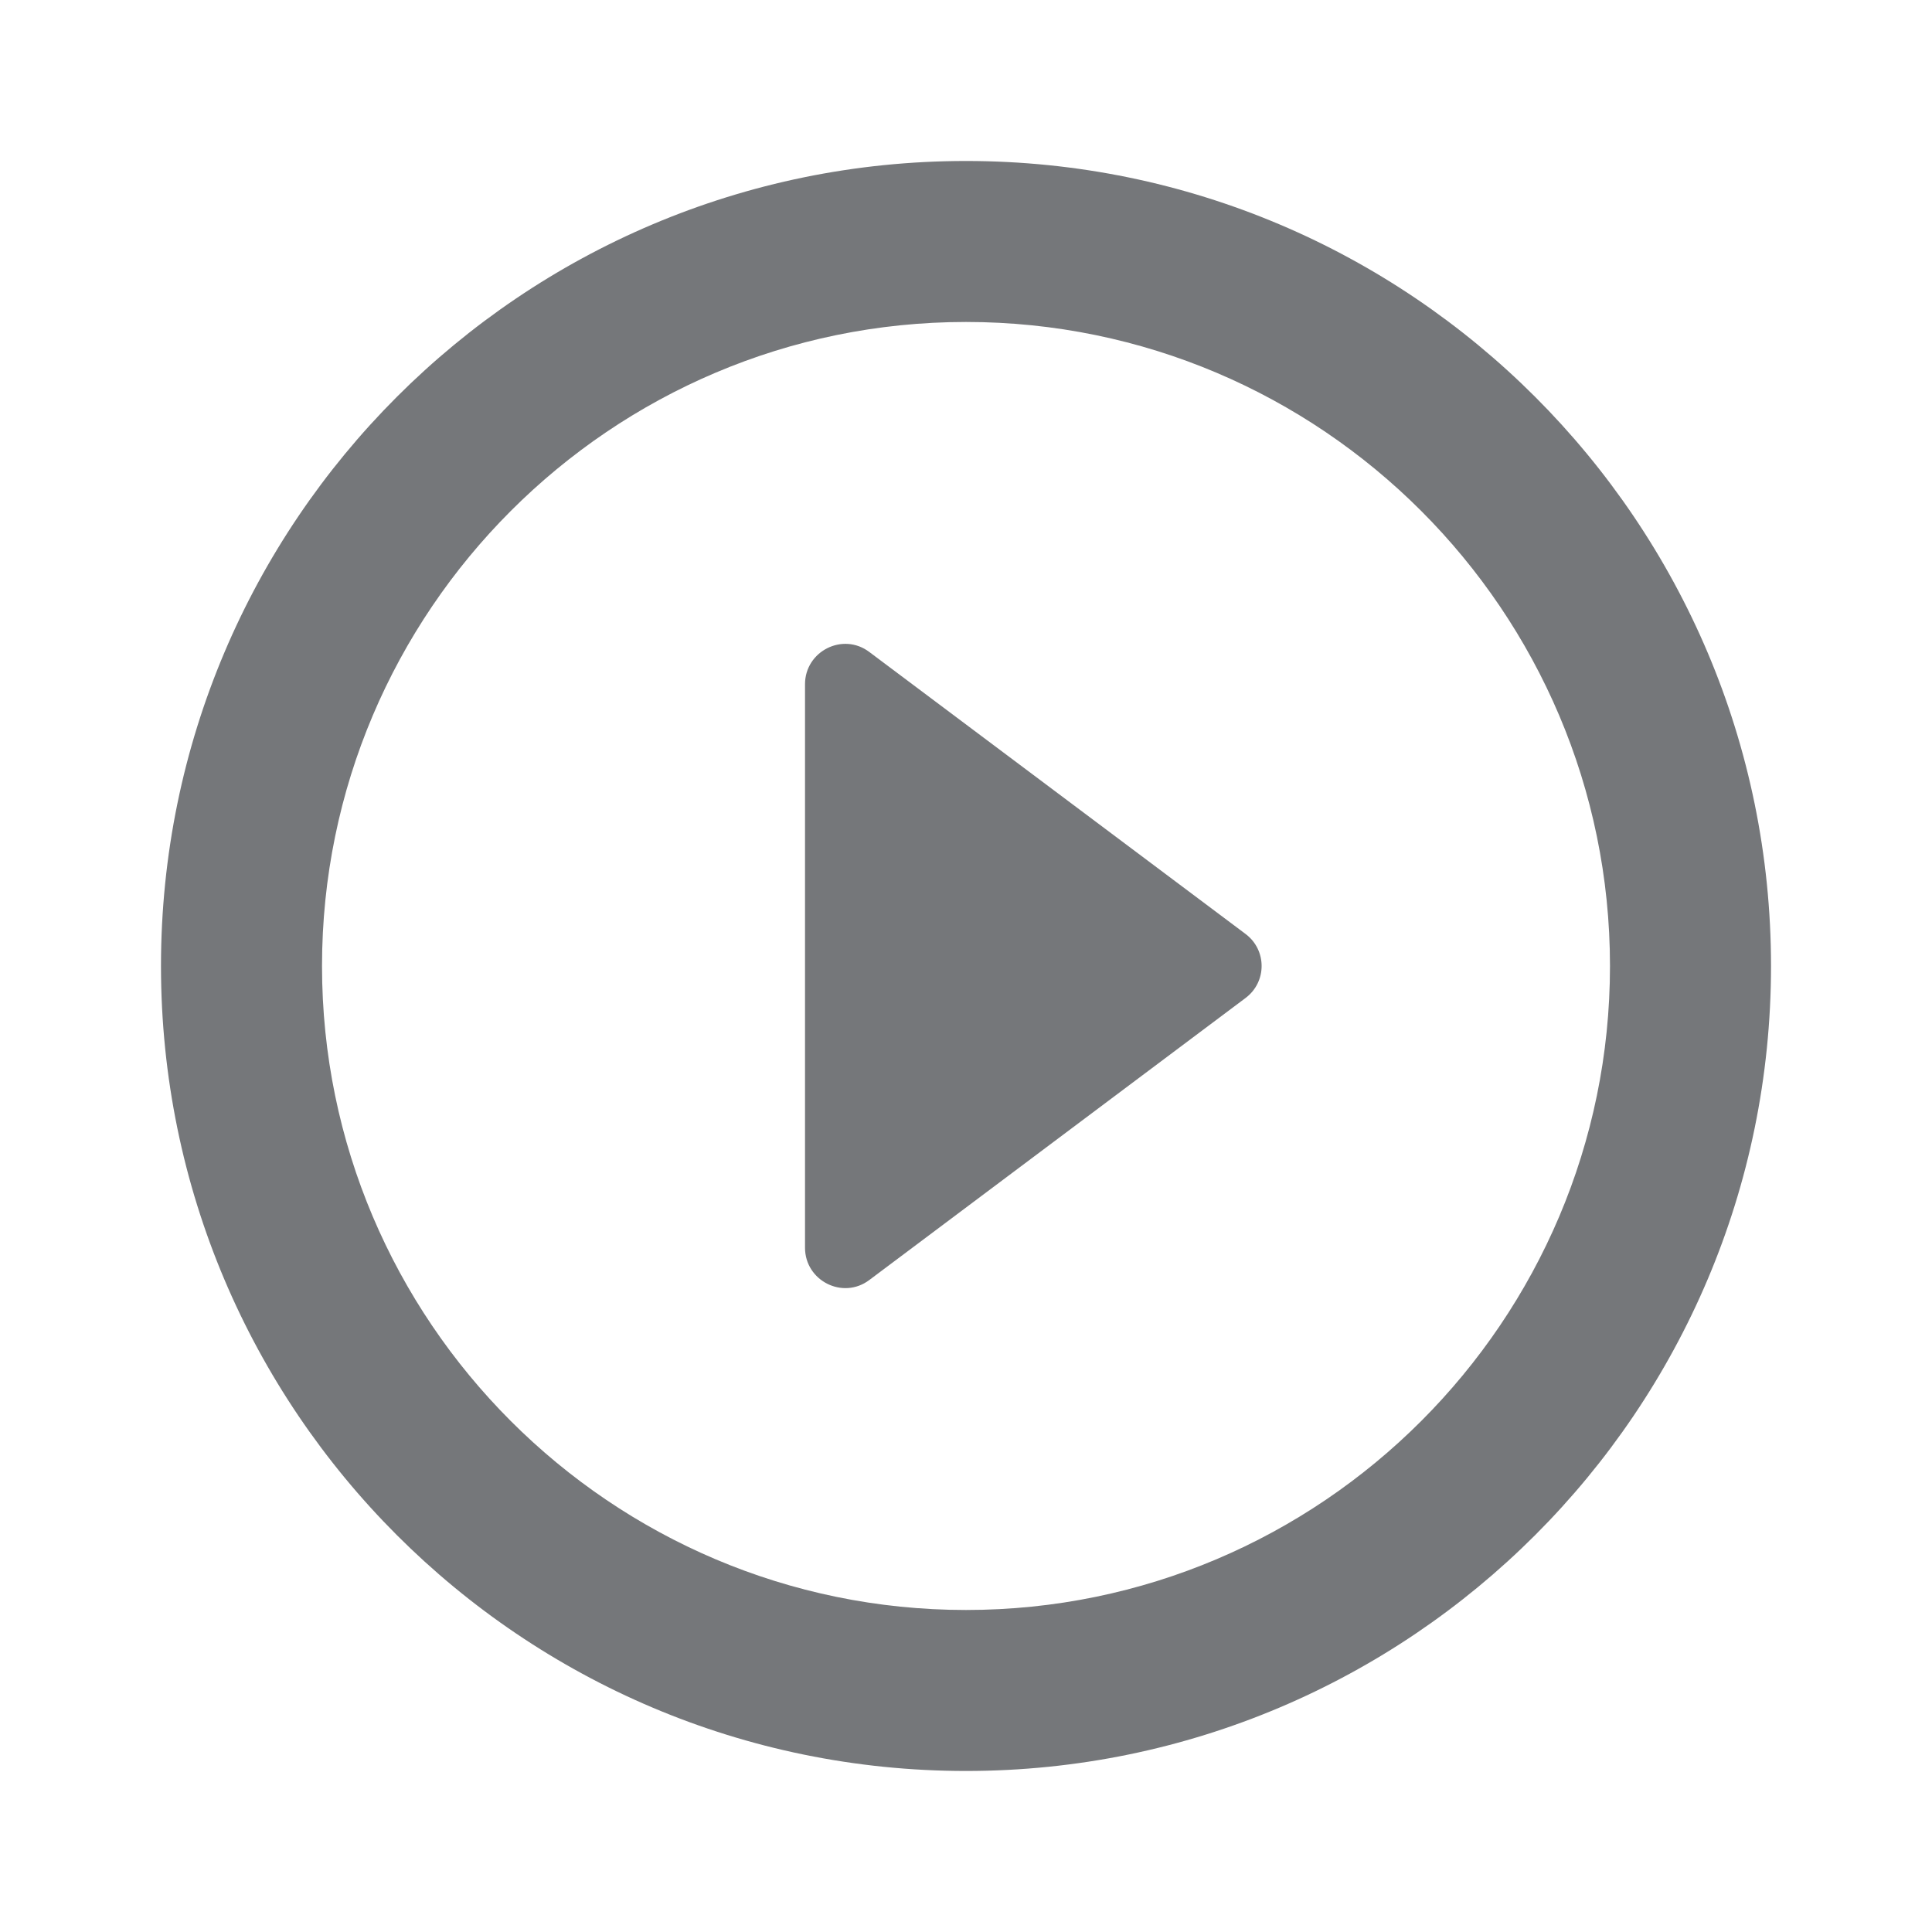
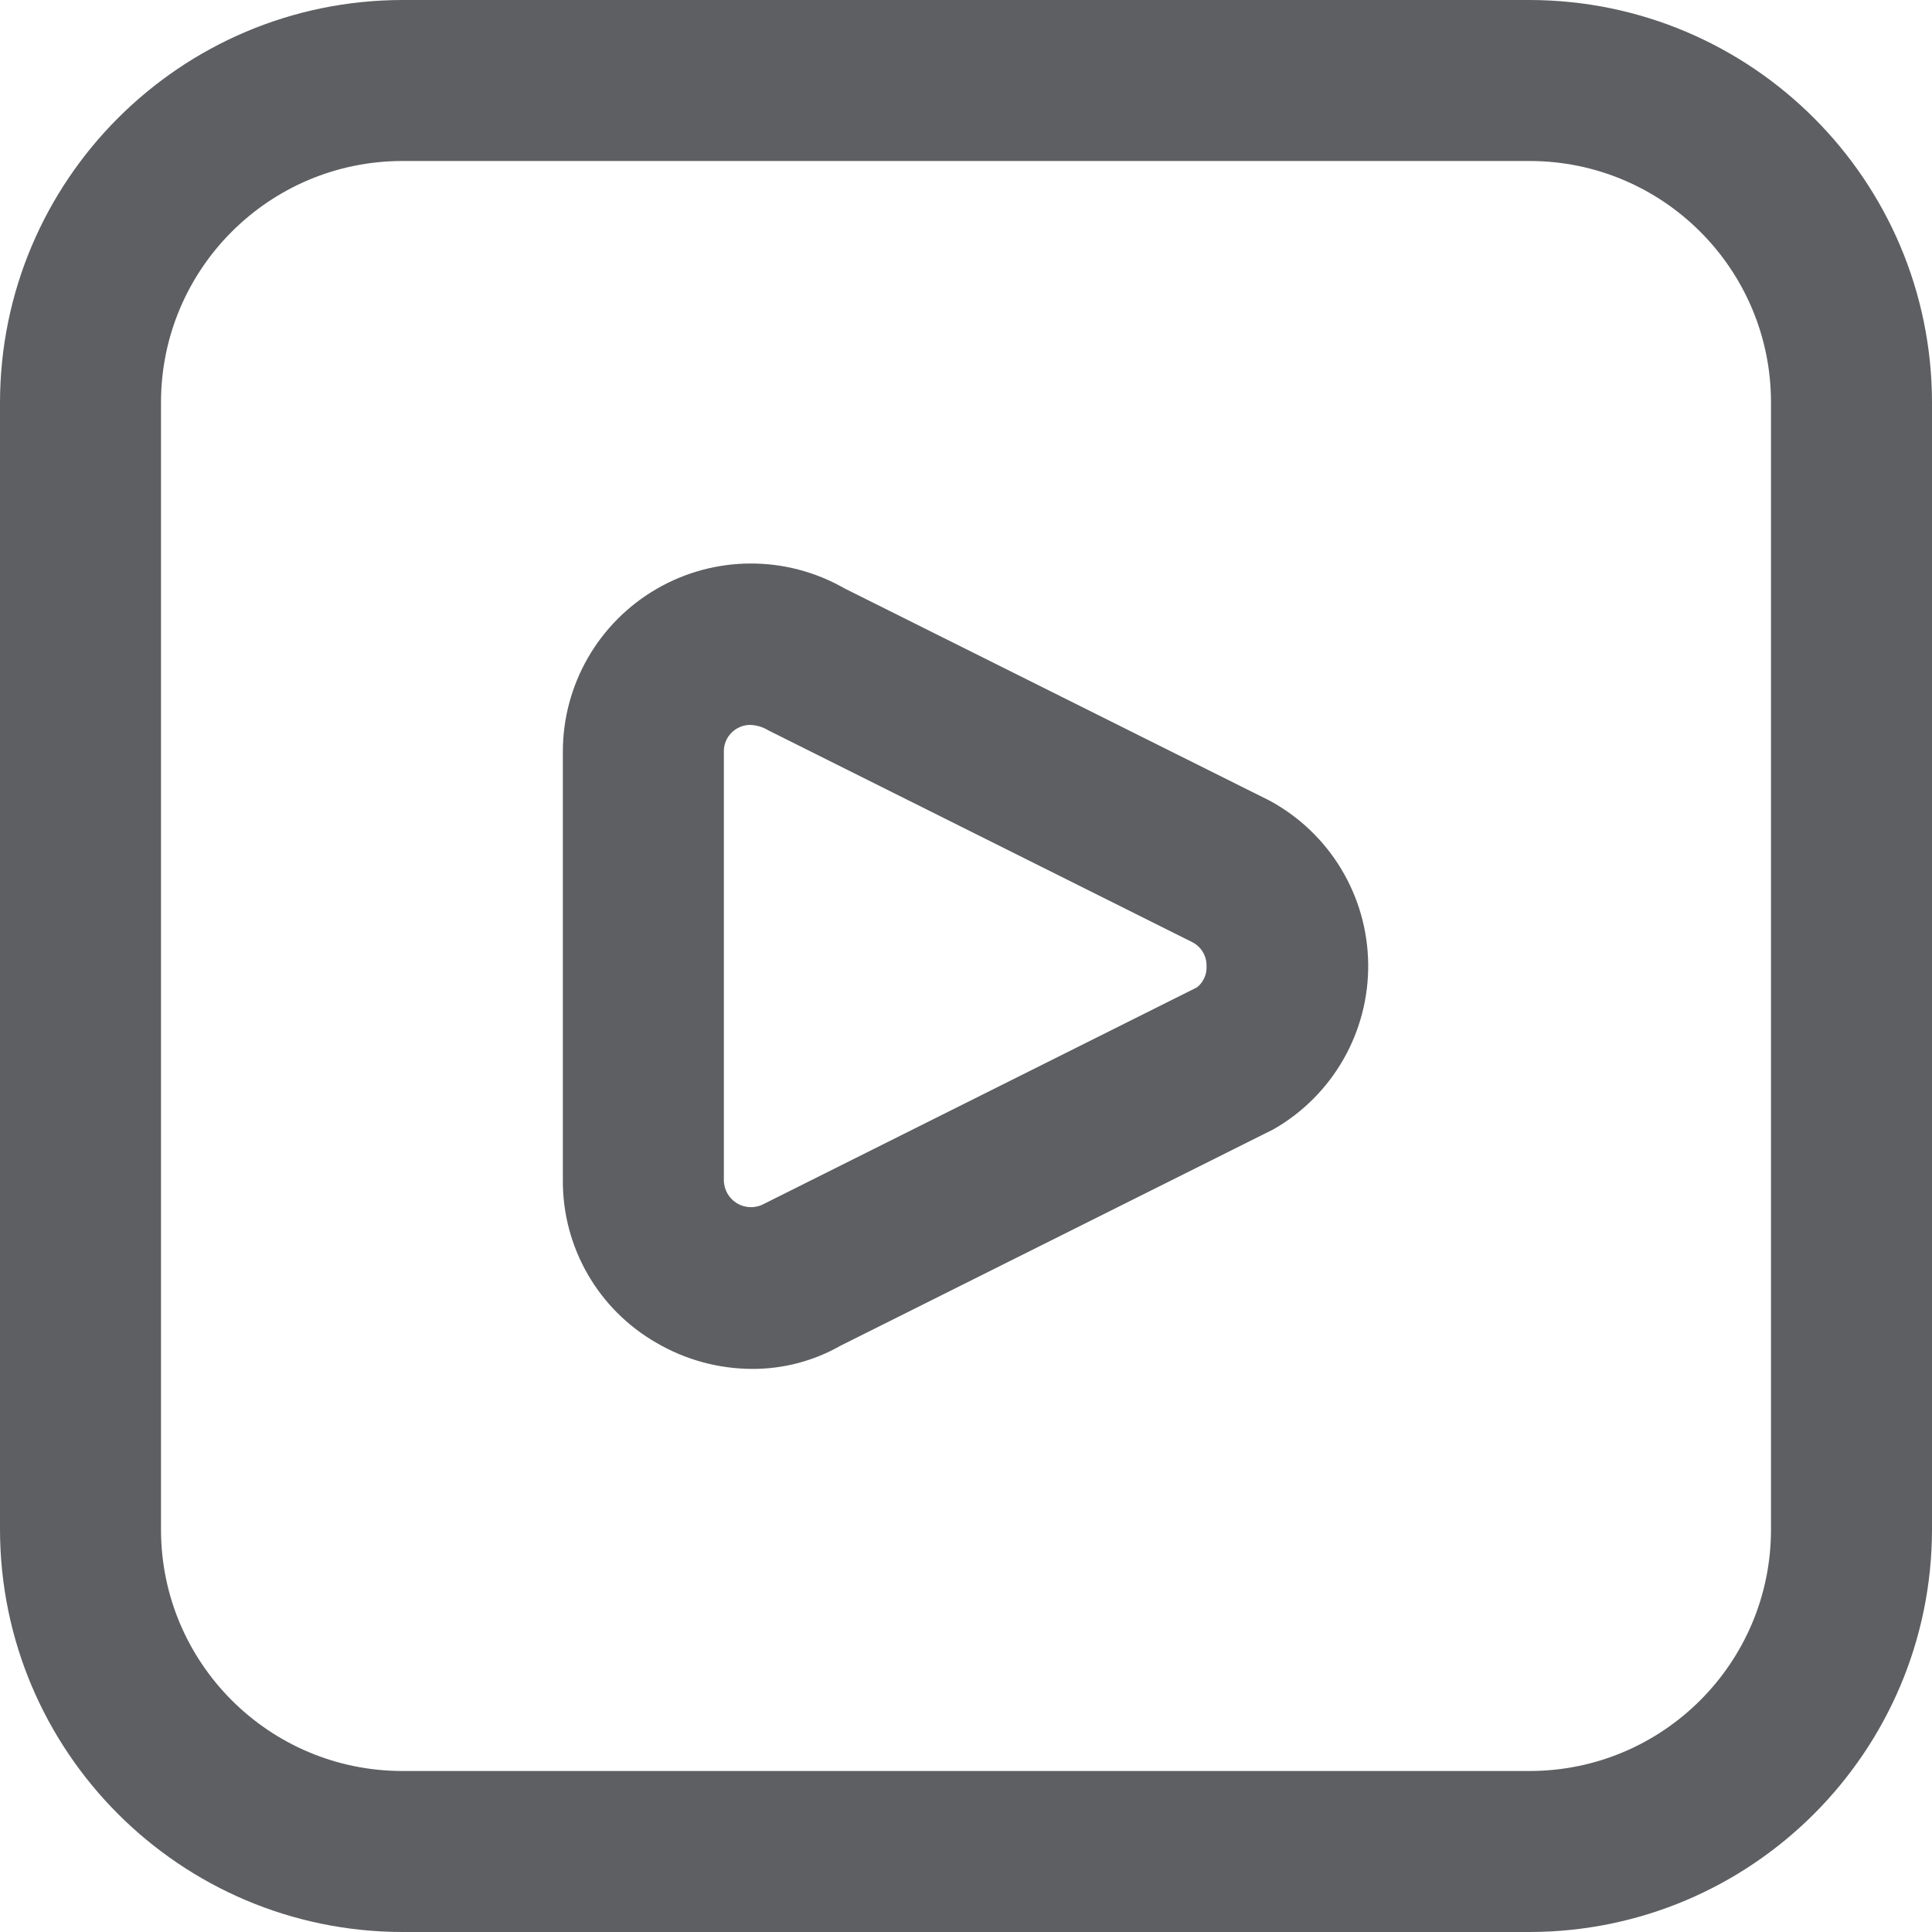
- <svg xmlns="http://www.w3.org/2000/svg" width="40" height="40" viewBox="0 0 40 40" fill="none">
-   <path d="M18 26.5L25.783 20.666C26.233 20.333 26.233 19.666 25.783 19.333L18 13.5C17.45 13.083 16.667 13.483 16.667 14.166V25.833C16.667 26.516 17.45 26.916 18 26.5ZM20 3.333C10.8 3.333 3.333 10.8 3.333 20C3.333 29.2 10.8 36.666 20 36.666C29.2 36.666 36.667 29.2 36.667 20C36.667 10.8 29.2 3.333 20 3.333ZM20 33.333C12.65 33.333 6.667 27.35 6.667 20C6.667 12.65 12.65 6.666 20 6.666C27.35 6.666 33.333 12.65 33.333 20C33.333 27.35 27.35 33.333 20 33.333Z" fill="#75777A" />
+ <svg xmlns="http://www.w3.org/2000/svg" id="Layer_1" height="40" width="40" viewBox="0 0 24 24" data-name="Layer 1">
+   <path d="m19 24h-14a5.006 5.006 0 0 1 -5-5v-14a5.006 5.006 0 0 1 5-5h14a5.006 5.006 0 0 1 5 5v14a5.006 5.006 0 0 1 -5 5zm-14-22a3 3 0 0 0 -3 3v14a3 3 0 0 0 3 3h14a3 3 0 0 0 3-3v-14a3 3 0 0 0 -3-3zm4.342 15.005a2.368 2.368 0 0 1 -1.186-.323 2.313 2.313 0 0 1 -1.164-2.021v-5.322a2.337 2.337 0 0 1 3.5-2.029l5.278 2.635a2.336 2.336 0 0 1 .049 4.084l-5.376 2.687a2.2 2.2 0 0 1 -1.101.289zm-.025-8a.314.314 0 0 0 -.157.042.327.327 0 0 0 -.168.292v5.322a.337.337 0 0 0 .5.293l5.376-2.688a.314.314 0 0 0 .12-.266.325.325 0 0 0 -.169-.292l-5.274-2.635a.462.462 0 0 0 -.228-.068z" fill="#5e5f62" />
</svg>
